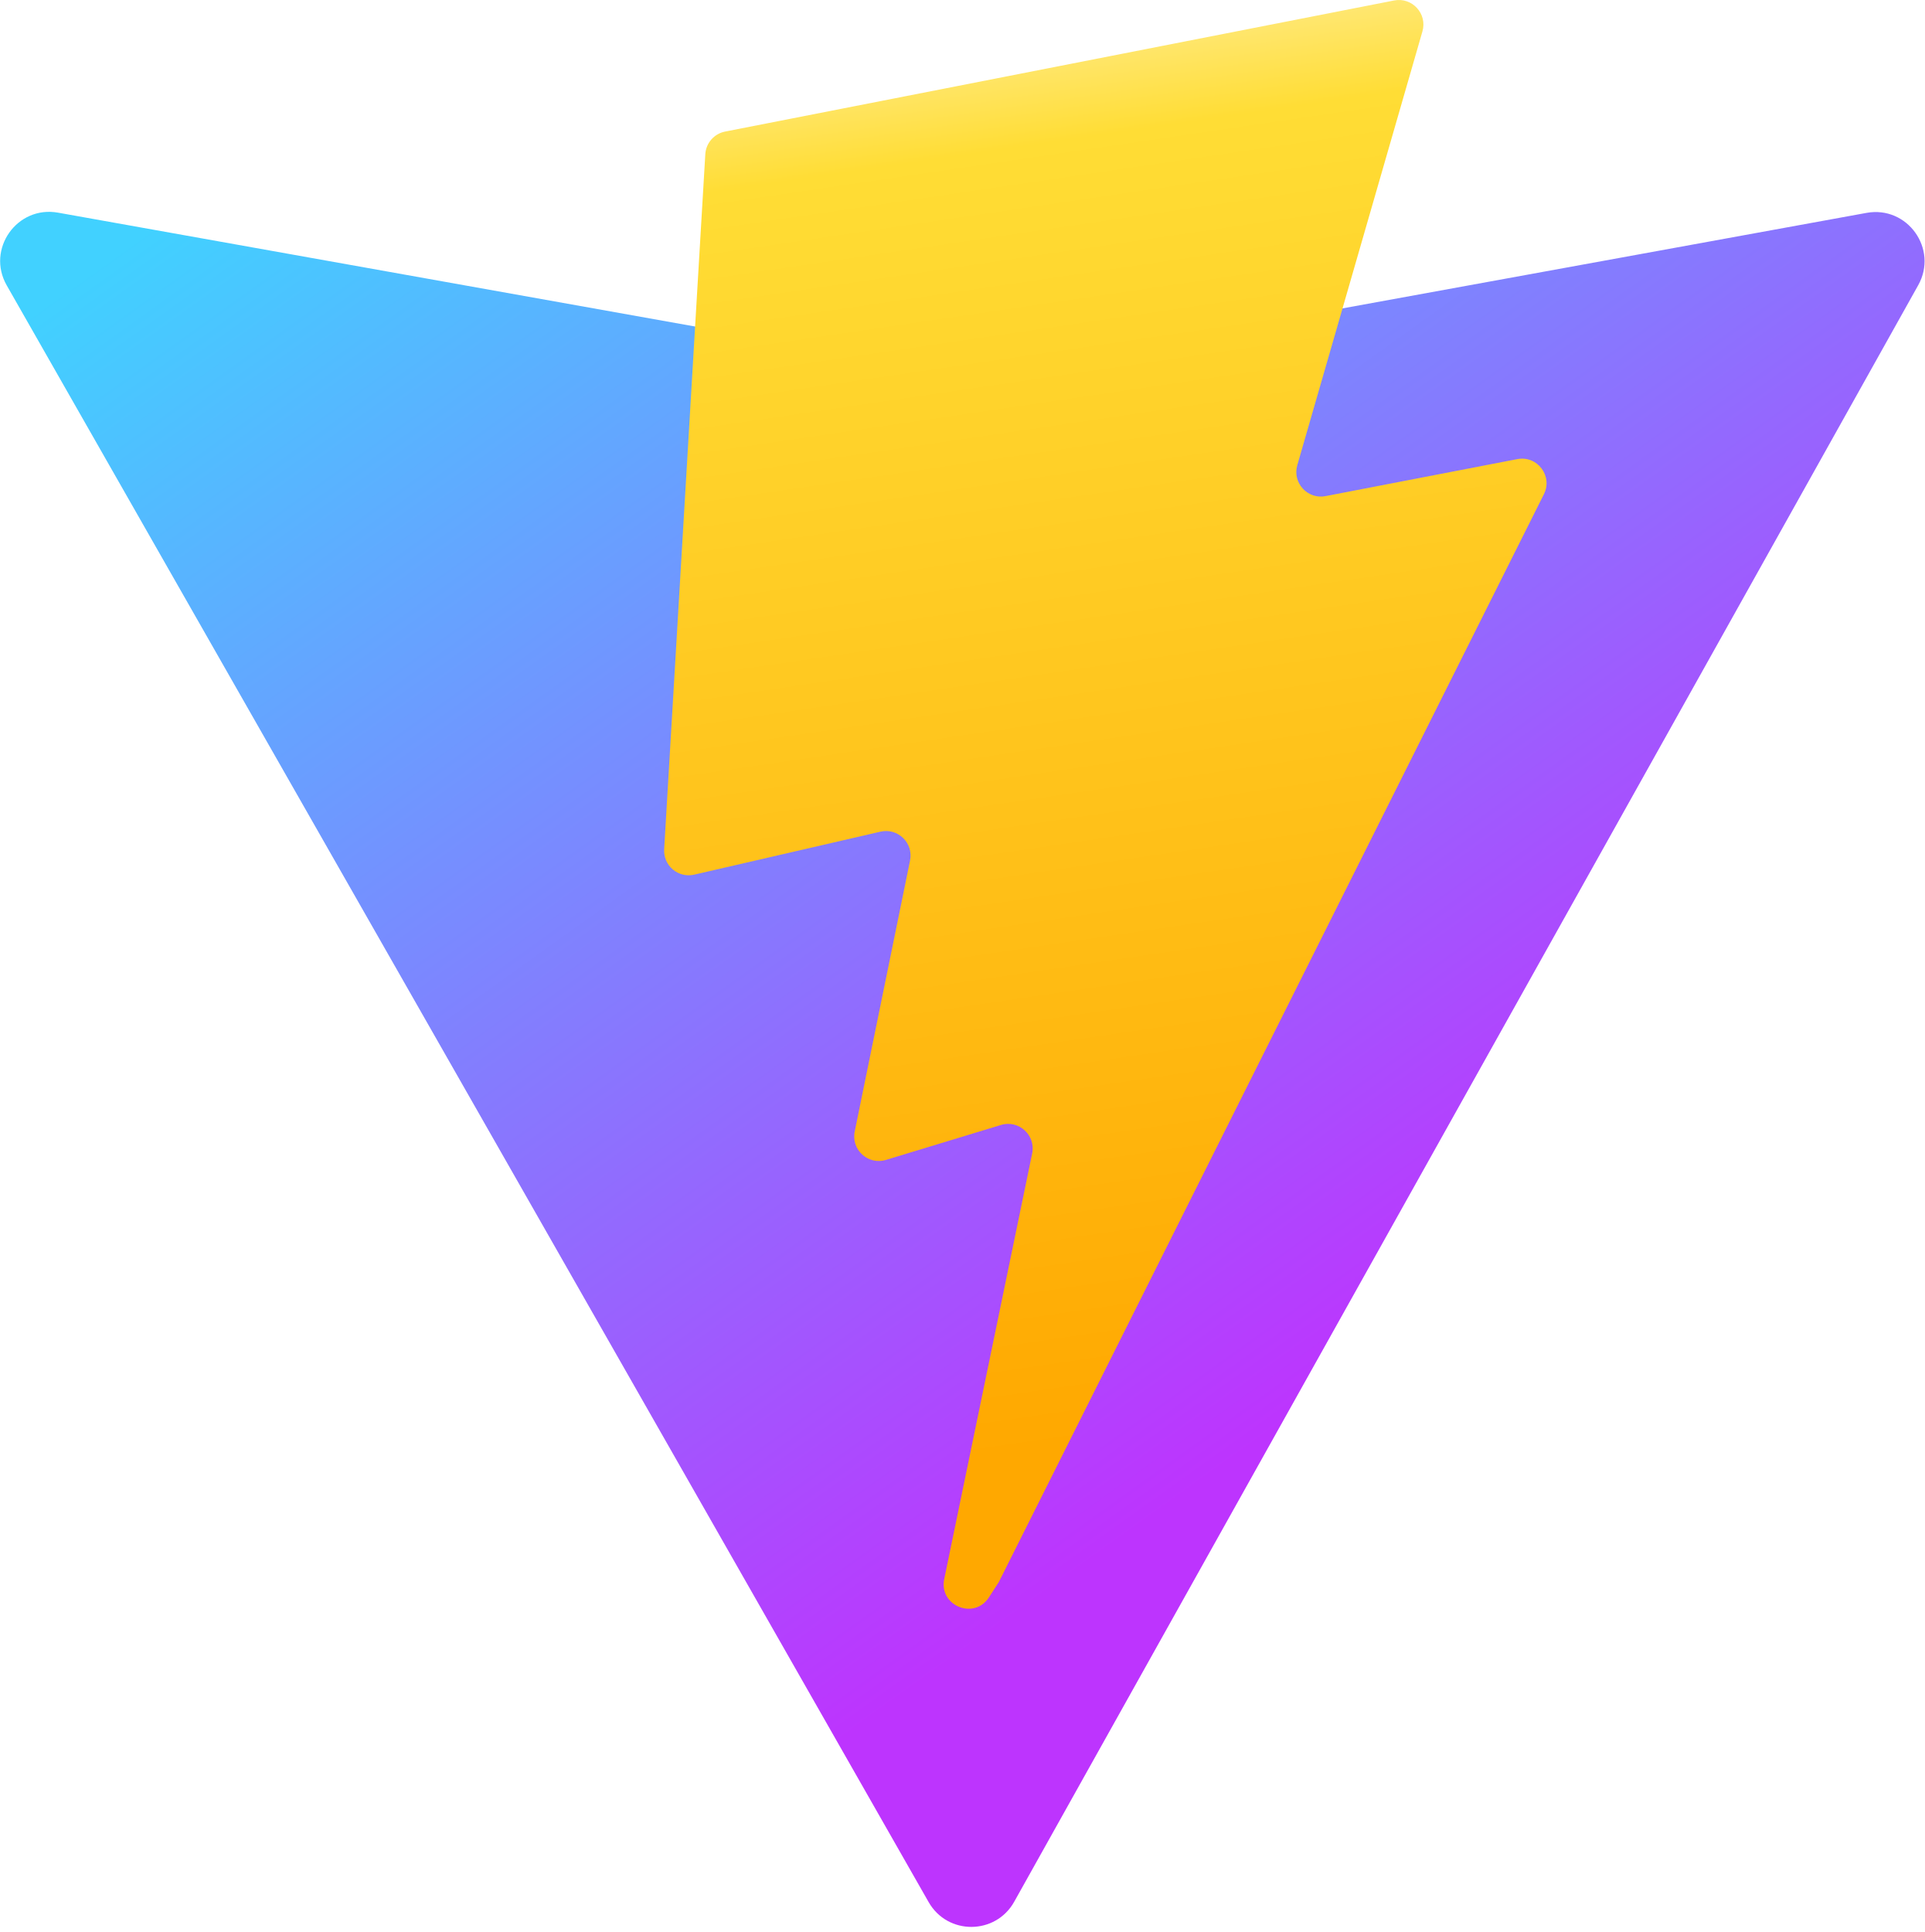
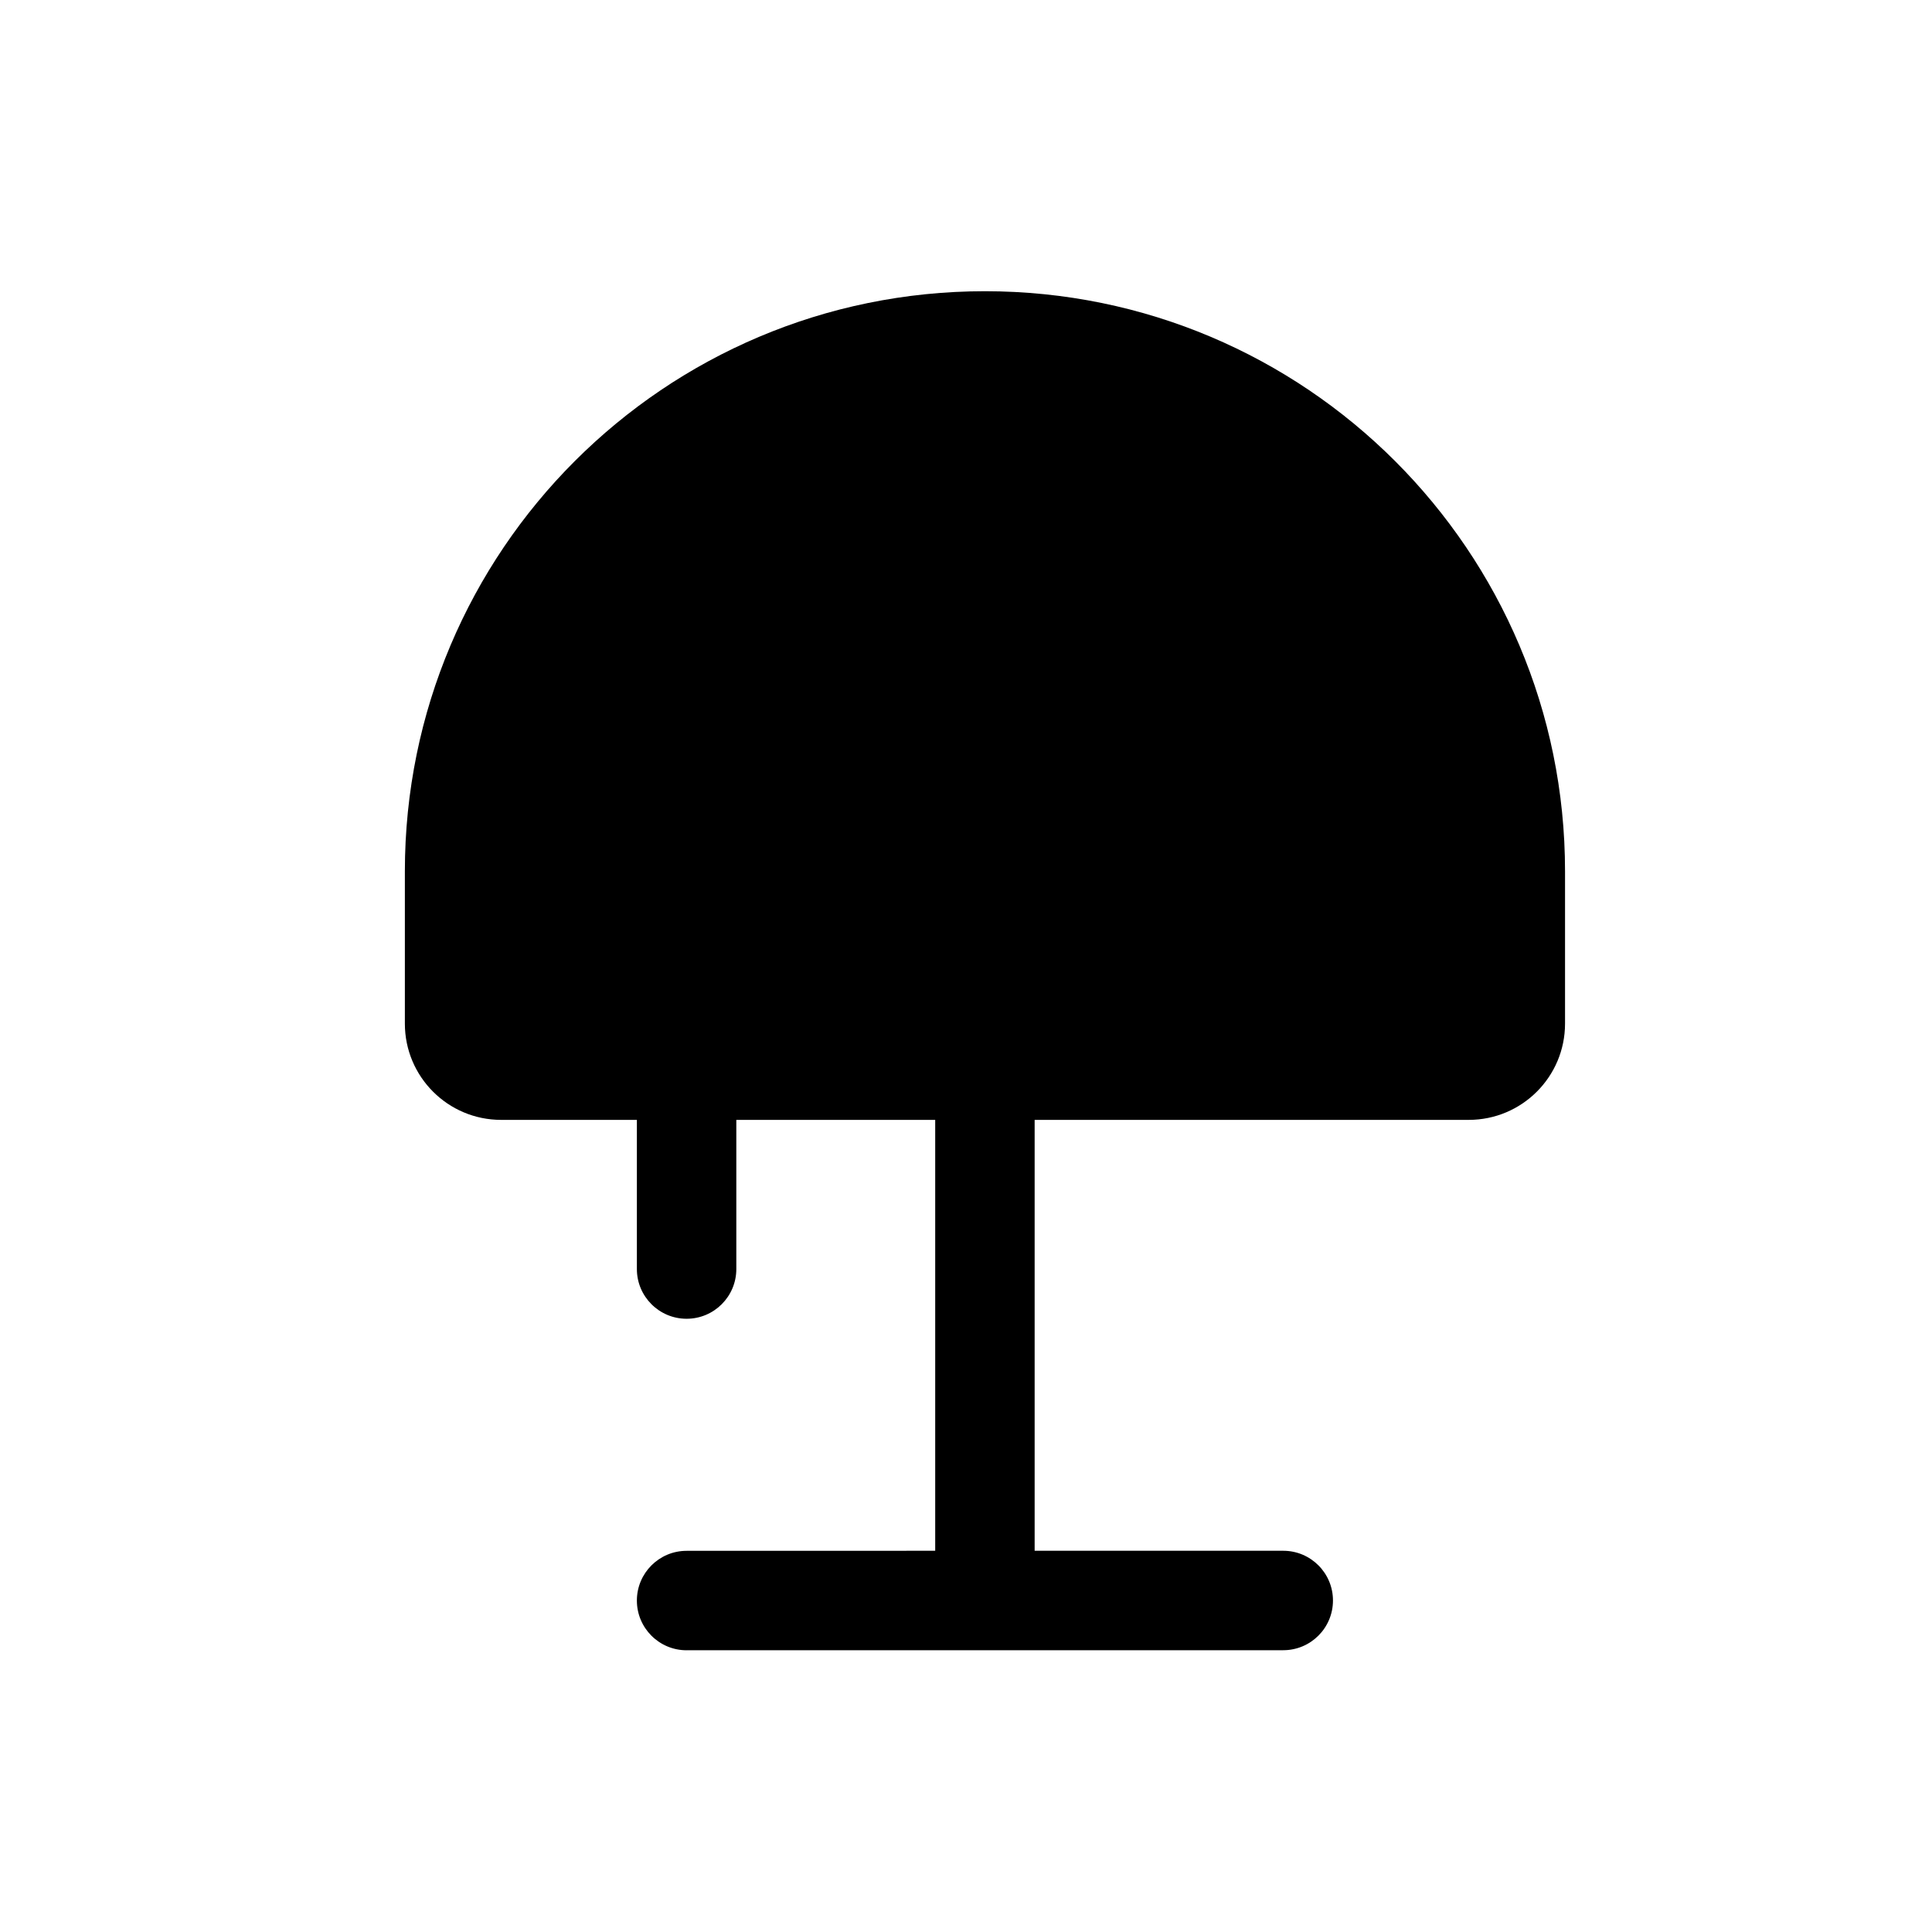
- <svg xmlns="http://www.w3.org/2000/svg" aria-hidden="true" role="img" class="iconify iconify--logos" width="31.88" height="32" preserveAspectRatio="xMidYMid meet" viewBox="0 0 256 257">
-   <defs>
-     <linearGradient id="IconifyId1813088fe1fbc01fb466" x1="-.828%" x2="57.636%" y1="7.652%" y2="78.411%">
-       <stop offset="0%" stop-color="#41D1FF" />
-       <stop offset="100%" stop-color="#BD34FE" />
-     </linearGradient>
-     <linearGradient id="IconifyId1813088fe1fbc01fb467" x1="43.376%" x2="50.316%" y1="2.242%" y2="89.03%">
-       <stop offset="0%" stop-color="#FFEA83" />
-       <stop offset="8.333%" stop-color="#FFDD35" />
-       <stop offset="100%" stop-color="#FFA800" />
-     </linearGradient>
-   </defs>
-   <path fill="url(#IconifyId1813088fe1fbc01fb466)" d="M255.153 37.938L134.897 252.976c-2.483 4.44-8.862 4.466-11.382.048L.875 37.958c-2.746-4.814 1.371-10.646 6.827-9.67l120.385 21.517a6.537 6.537 0 0 0 2.322-.004l117.867-21.483c5.438-.991 9.574 4.796 6.877 9.62Z" />
-   <path fill="url(#IconifyId1813088fe1fbc01fb467)" d="M185.432.063L96.44 17.501a3.268 3.268 0 0 0-2.634 3.014l-5.474 92.456a3.268 3.268 0 0 0 3.997 3.378l24.777-5.718c2.318-.535 4.413 1.507 3.936 3.838l-7.361 36.047c-.495 2.426 1.782 4.5 4.151 3.78l15.304-4.649c2.372-.72 4.652 1.36 4.15 3.788l-11.698 56.621c-.732 3.542 3.979 5.473 5.943 2.437l1.313-2.028l72.516-144.72c1.215-2.423-.88-5.186-3.54-4.672l-25.505 4.922c-2.396.462-4.435-1.77-3.759-4.114l16.646-57.705c.677-2.35-1.37-4.583-3.769-4.113Z" />
+ <svg xmlns="http://www.w3.org/2000/svg" t="1755064771894" class="icon" viewBox="0 0 1024 1024" version="1.1" p-id="8724" width="32" height="32">
+   <path d="M363.912 874.677a26.353 26.353 0 0 1 0-52.706l131.765-0.03v-228.382h-105.412v79.059a26.353 26.353 0 1 1-52.706 0v-79.059H265.608a51.019 51.019 0 0 1-51.019-51.019v-80.715c0-169.833 137.638-307.471 307.441-307.471s307.471 137.638 307.471 307.441v80.745c0 28.19-22.859 51.019-51.049 51.019h-230.069v228.382h131.765a26.353 26.353 0 1 1 0 52.706h-316.235z" fill="#000000" p-id="8725" />
</svg>
